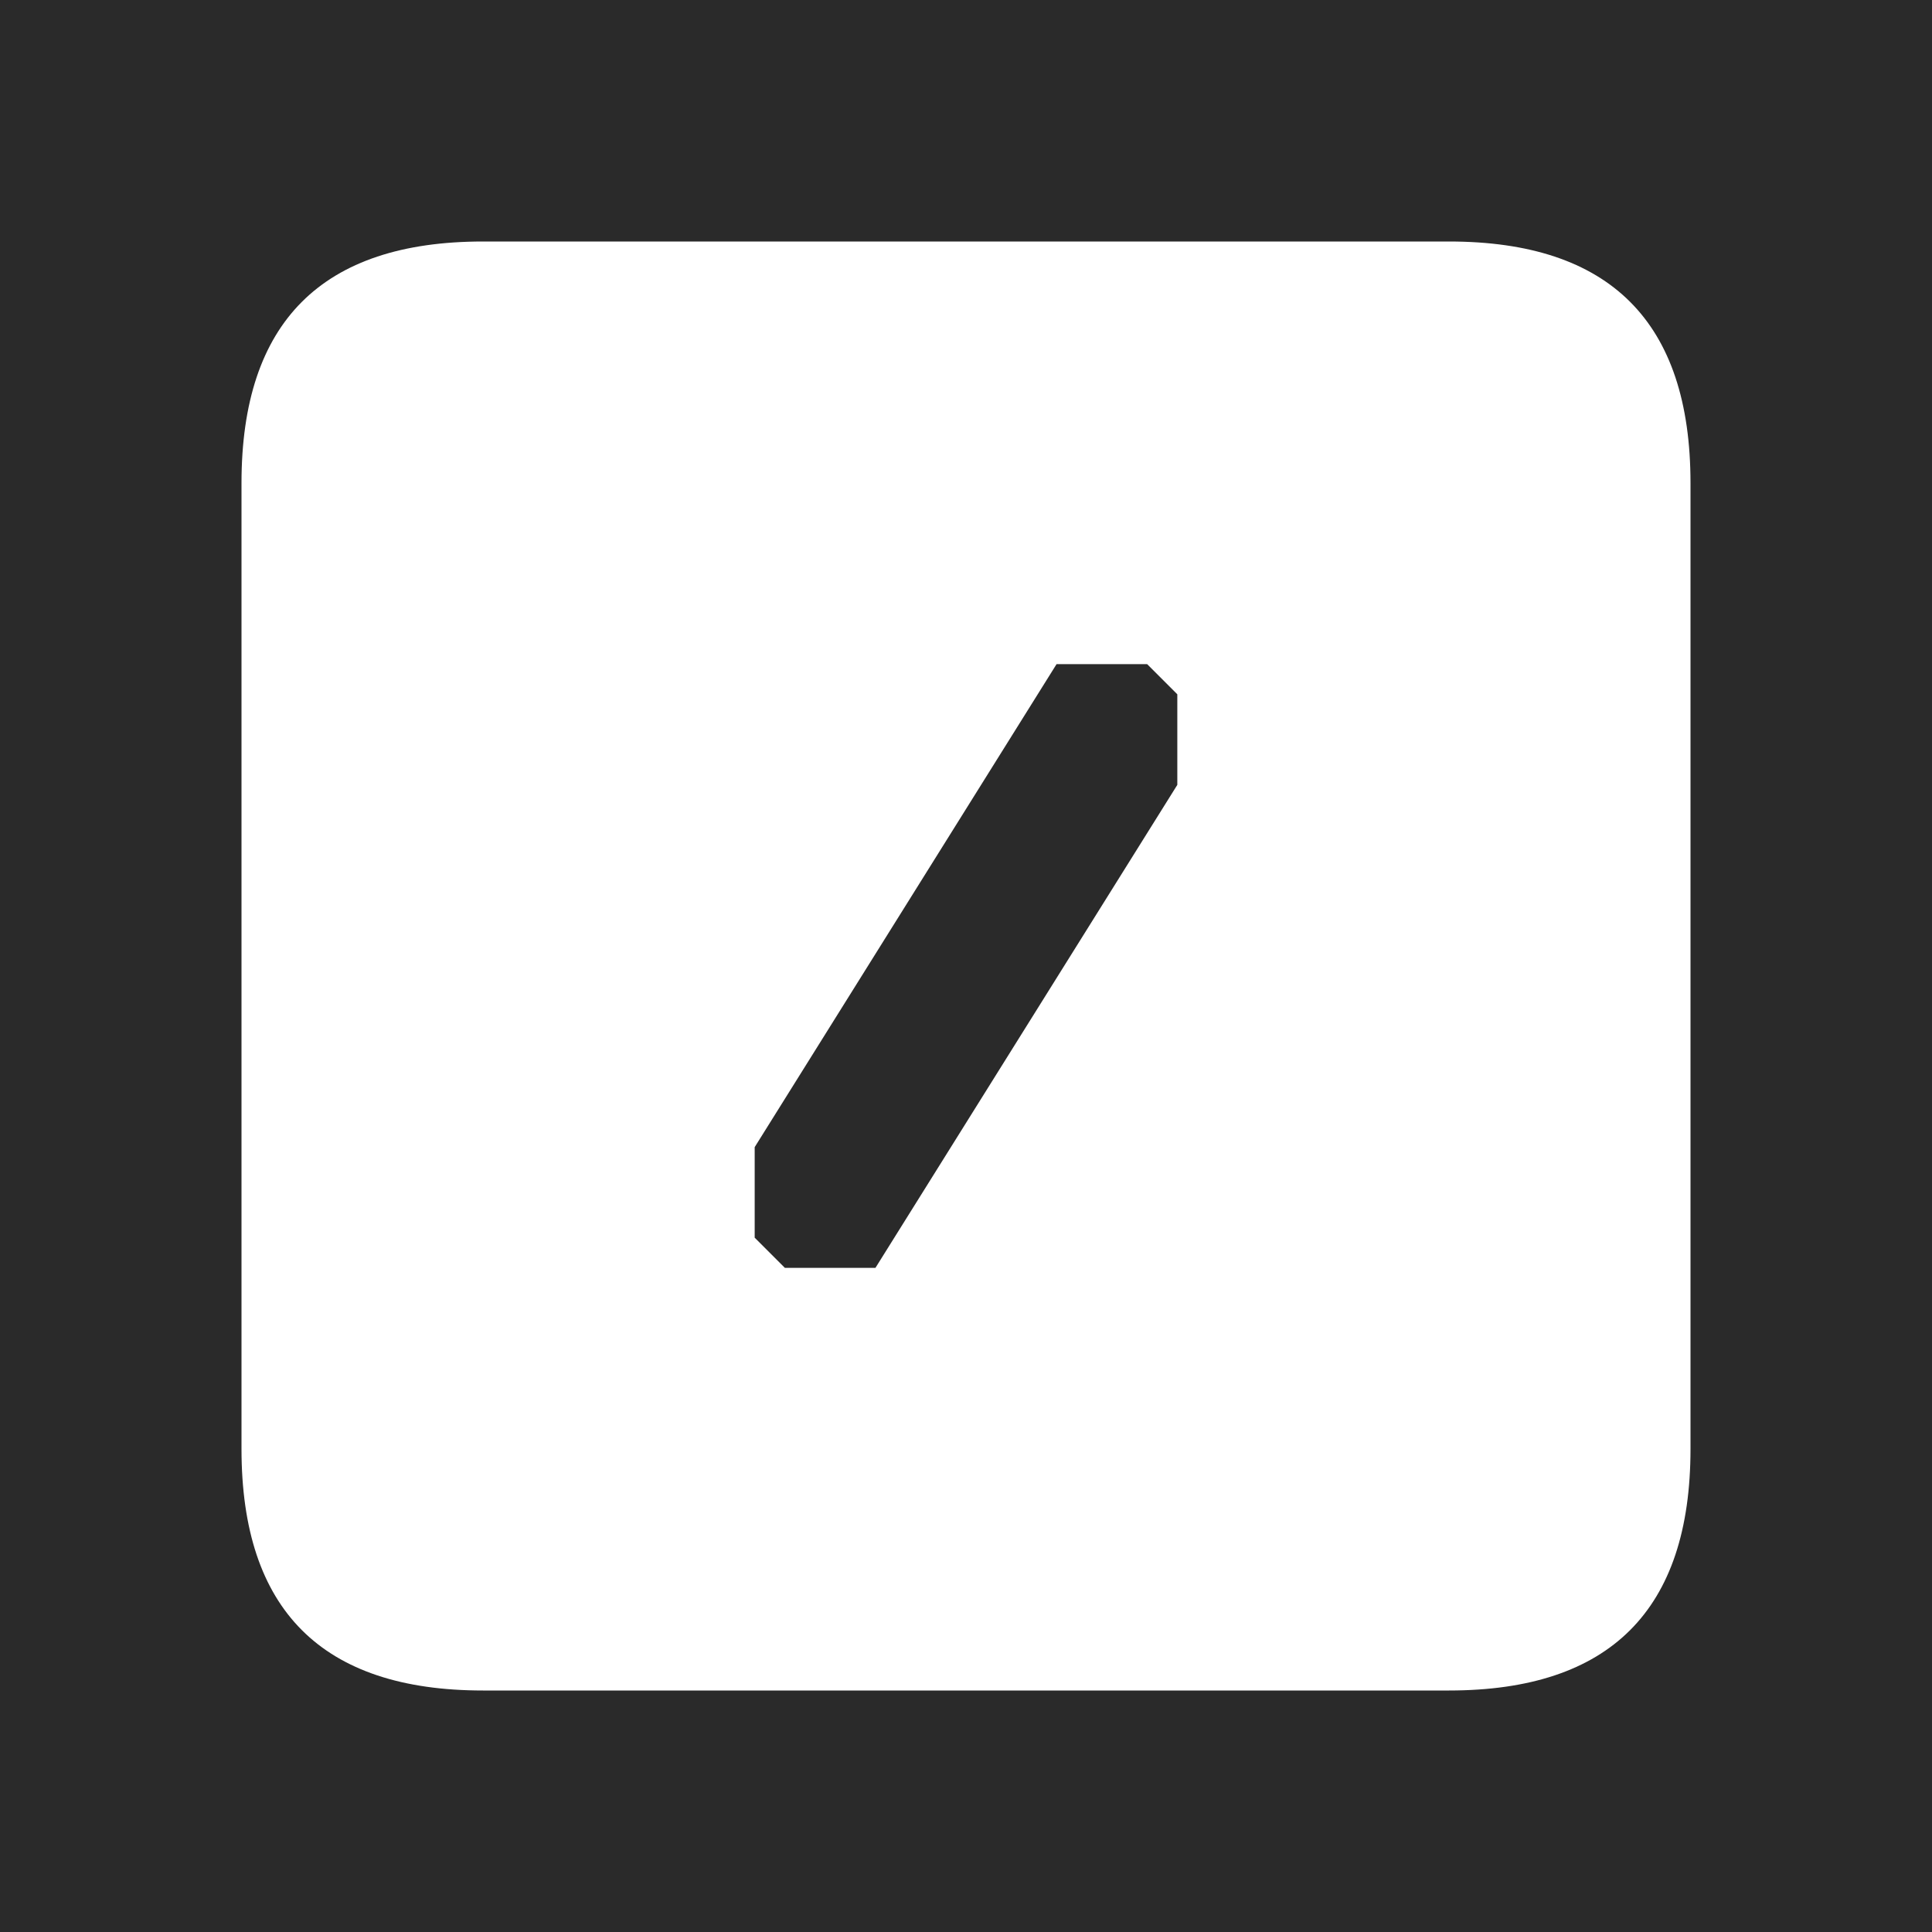
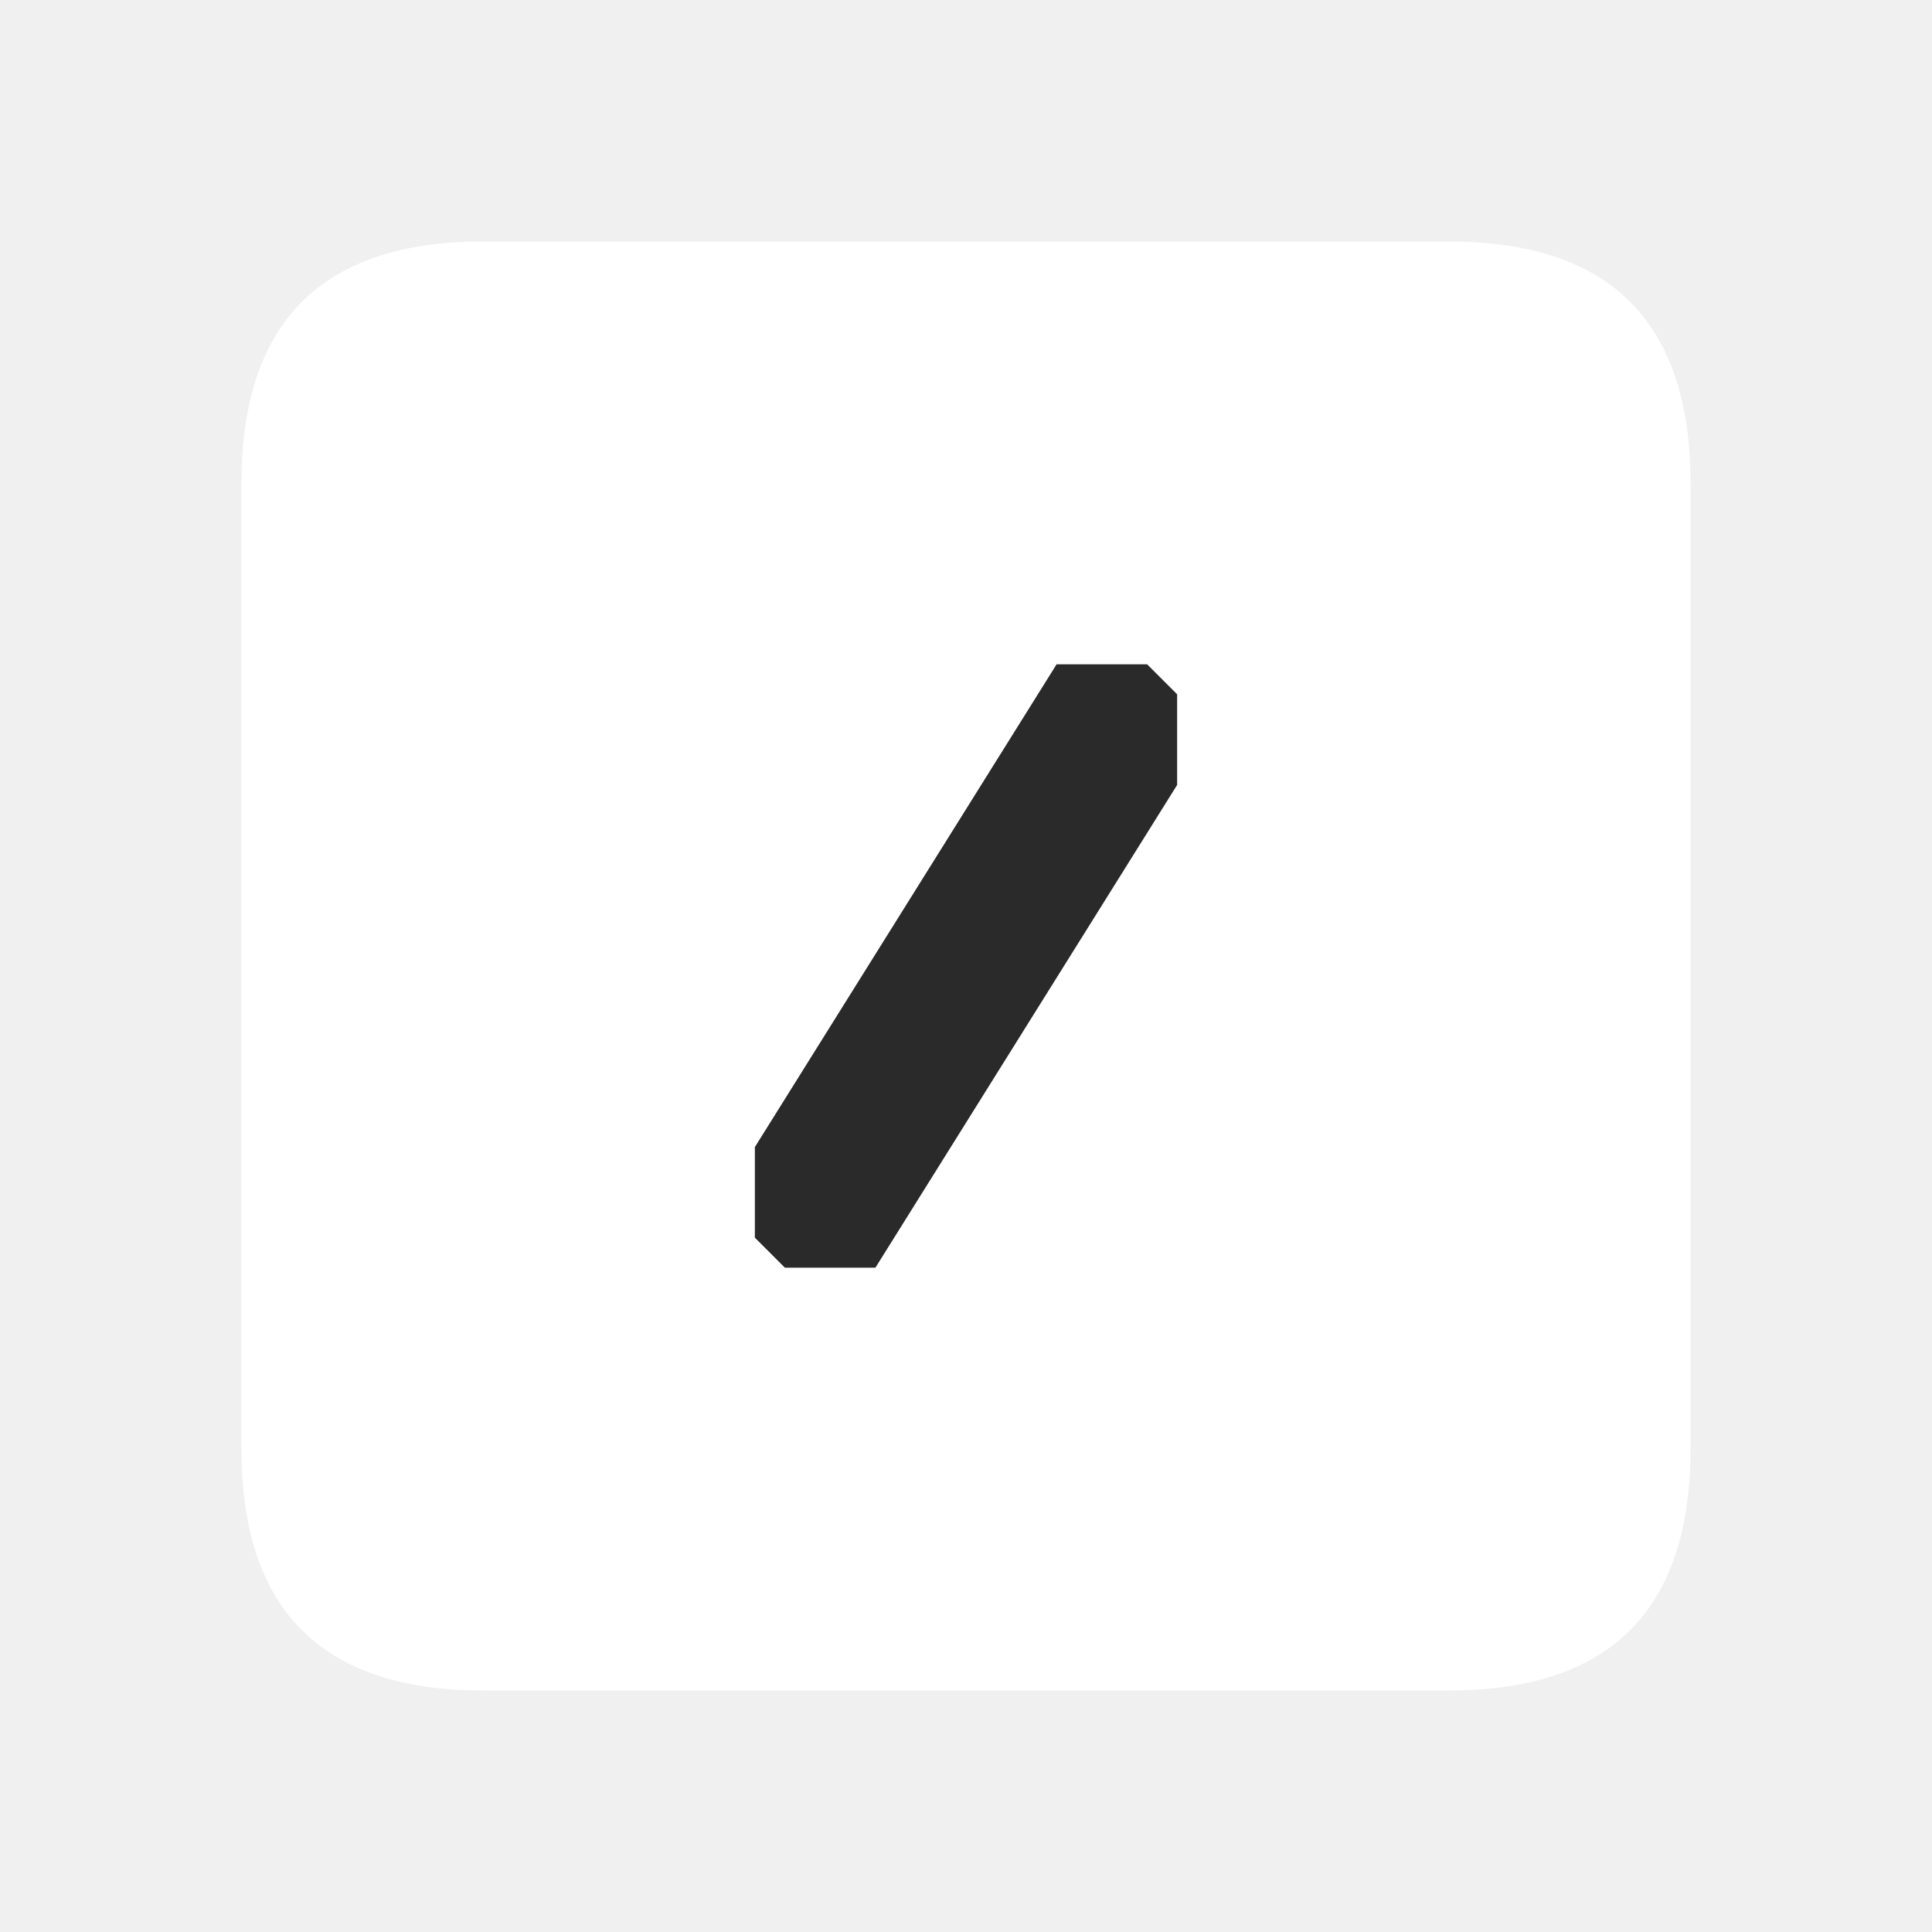
<svg xmlns="http://www.w3.org/2000/svg" width="64" height="64">
  <defs />
  <g>
-     <rect width="64" height="64" fill="#2A2A2A" />
+     <path stroke="none" fill="#2A2A2A" d="M39 26 L39 23 38 22 35 22 25 38 25 41 26 42 29 42 39 26" />
    <path stroke="none" fill="#FFFFFF" d="M48 8 Q56 8 56 16 L56 48 Q56 56 48 56 L16 56 Q8 56 8 48 L8 16 Q8 8 16 8 L48 8 M39 26 L39 23 38 22 35 22 25 38 25 41 26 42 29 42 39 26" />
  </g>
</svg>
